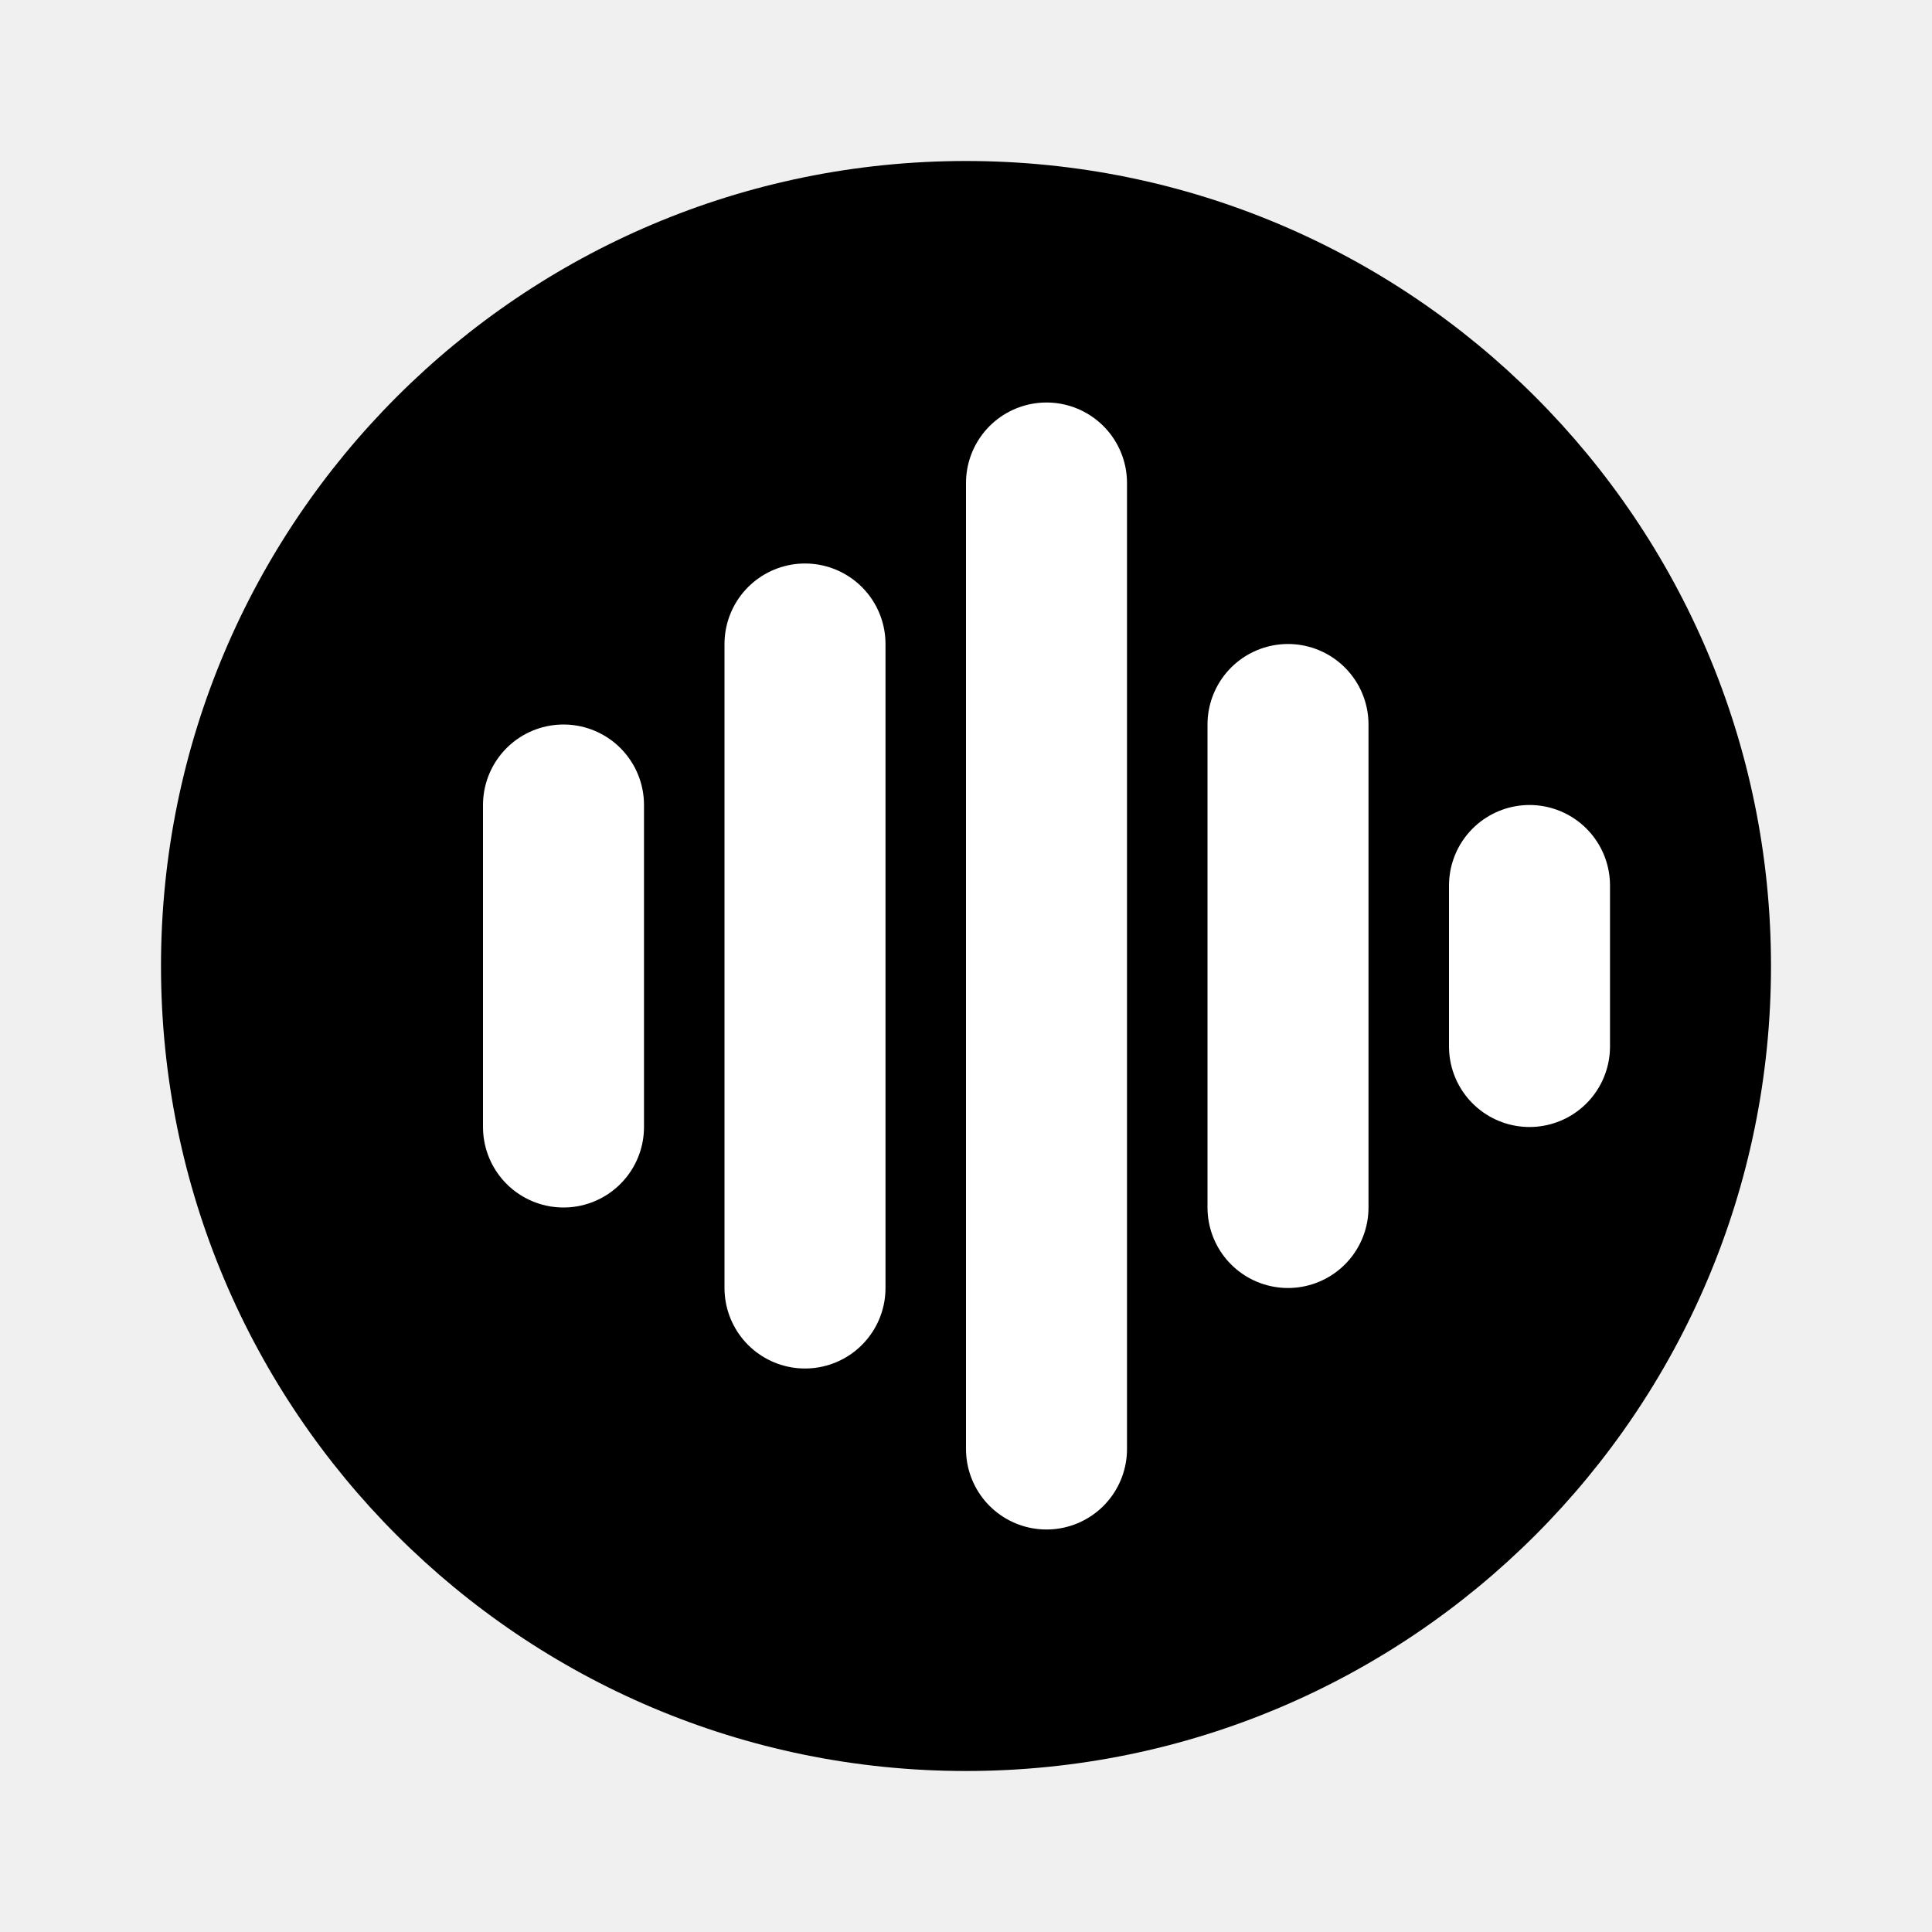
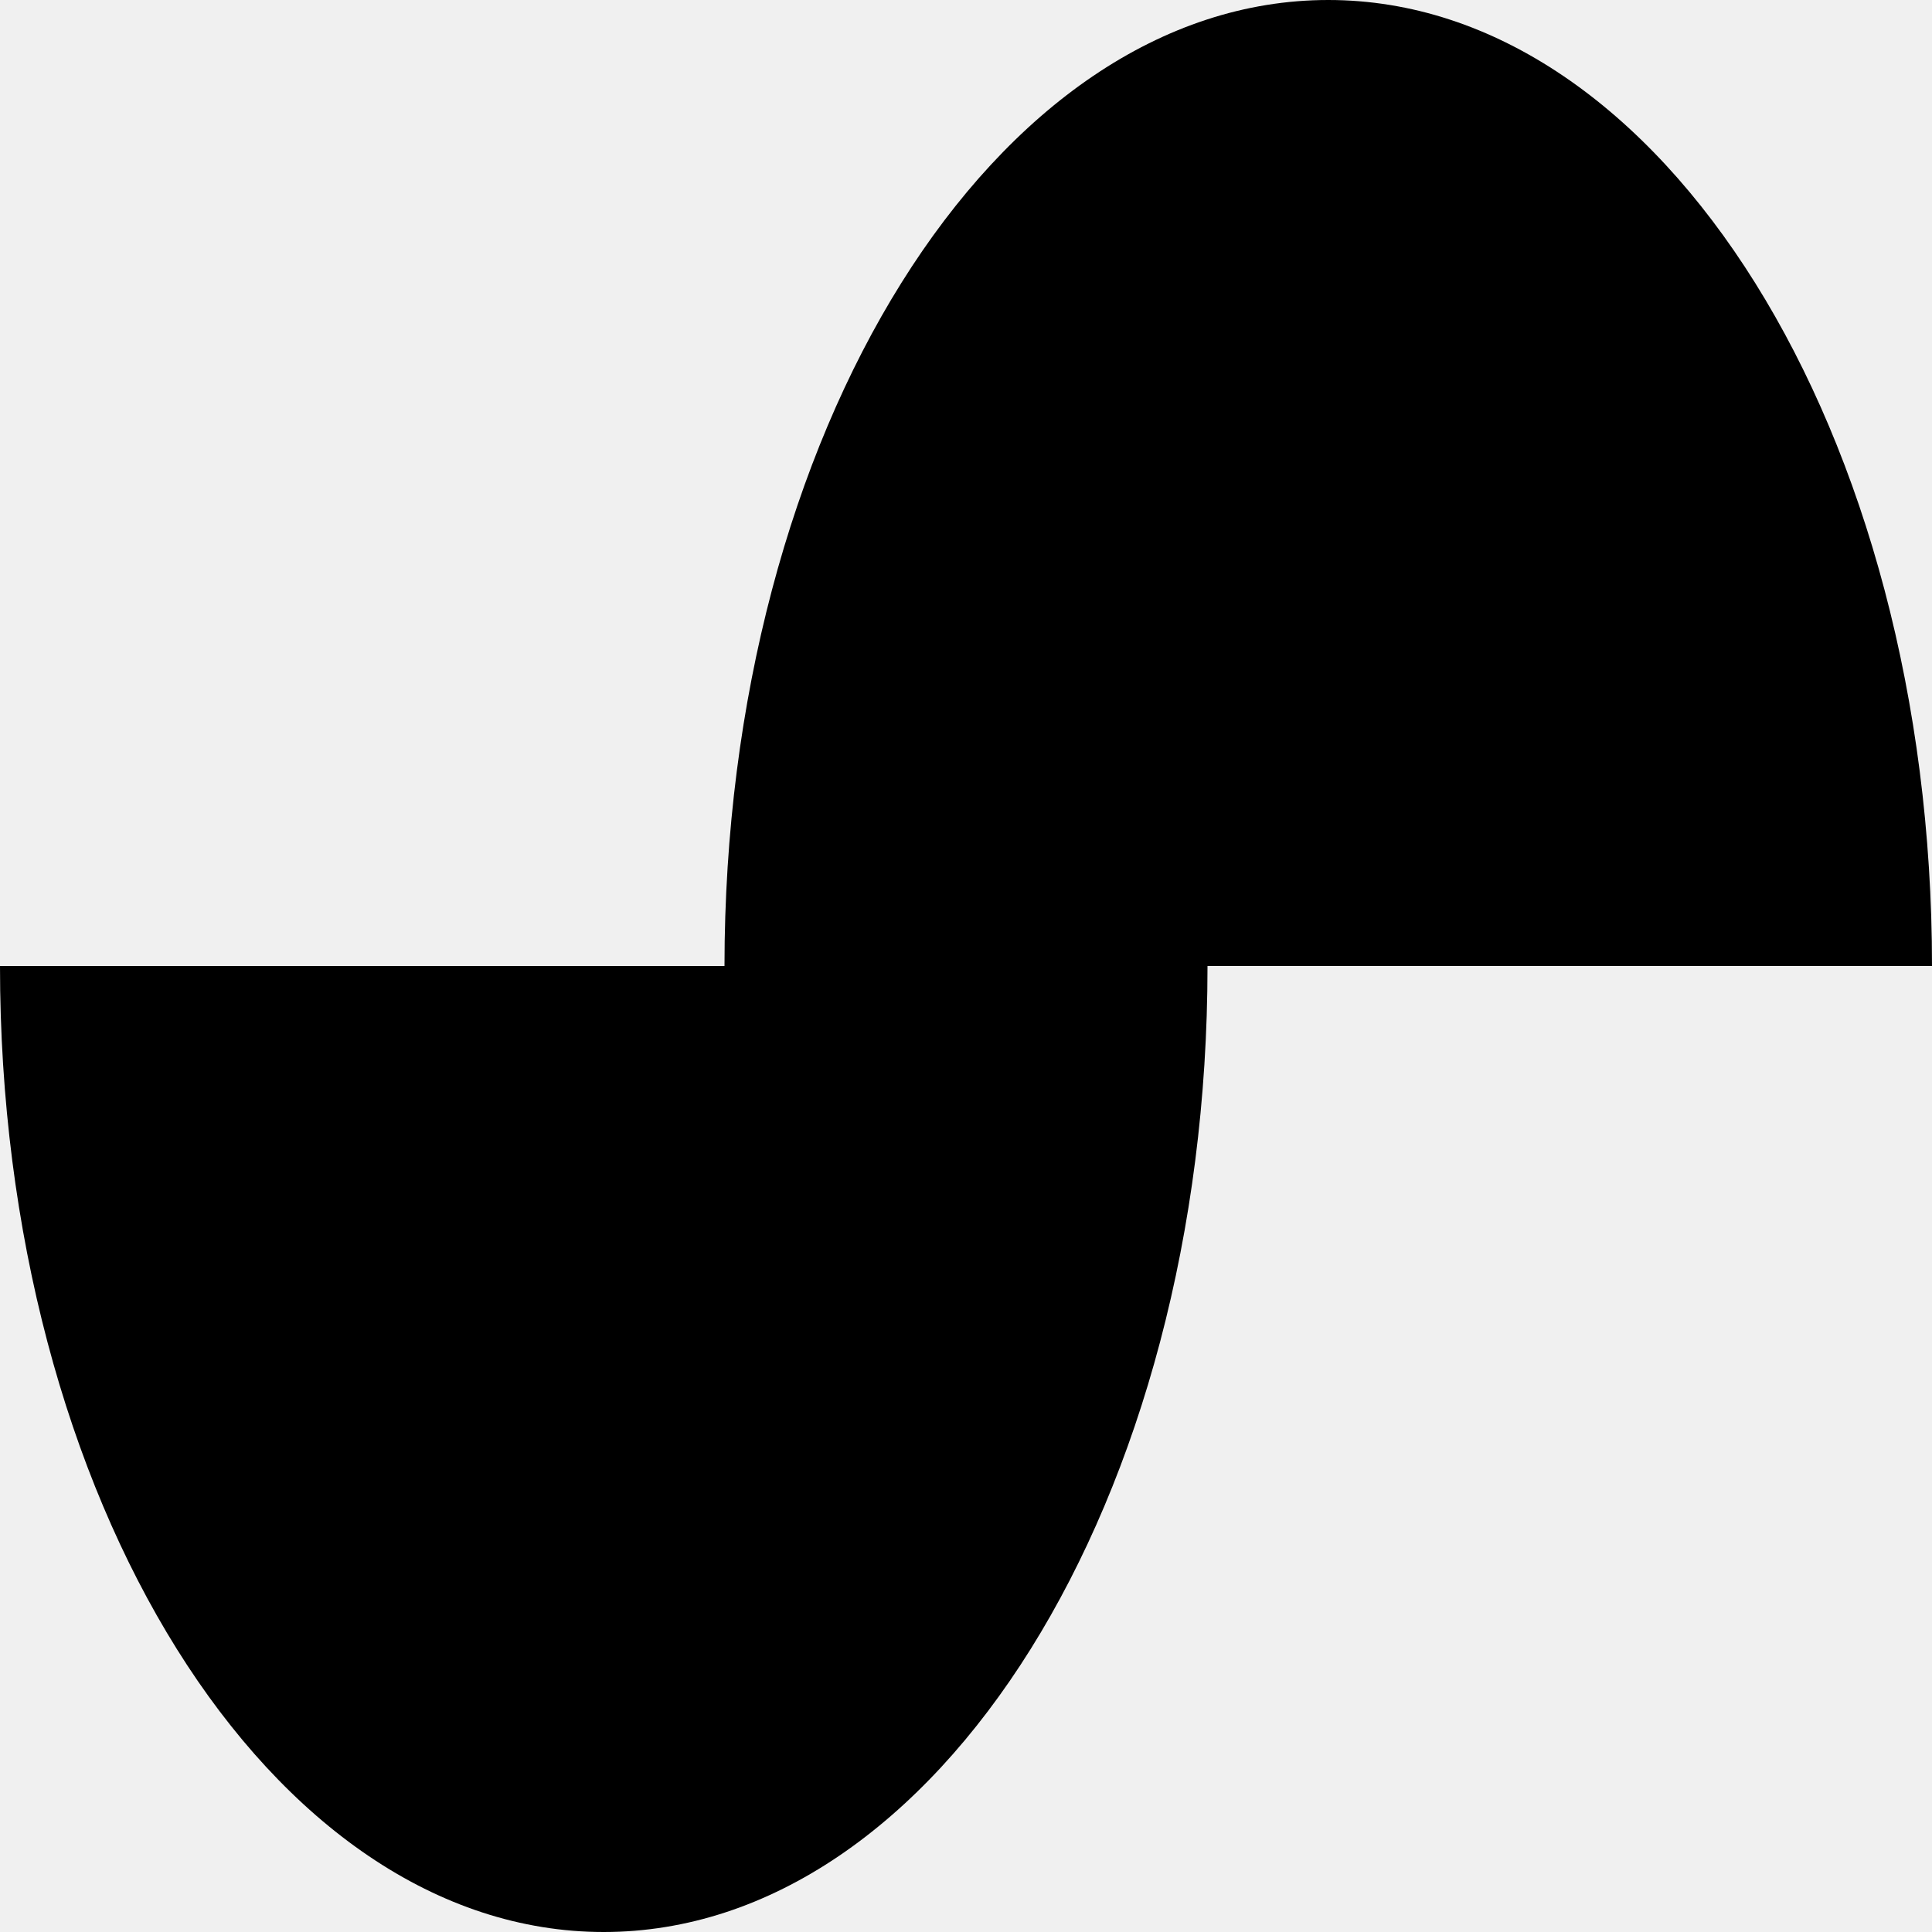
- <svg xmlns="http://www.w3.org/2000/svg" viewBox="0 0 24 24" fill="none">
-   <circle cx="12" cy="12" r="10" fill="#000000" />
-   <path d="M7 14V10M10 16V8M13 18V6M16 15V9M19 13V11" stroke="#FFFFFF" stroke-width="2" stroke-linecap="round" />
+ <svg xmlns="http://www.w3.org/2000/svg" fill="#000000" fill-rule="evenodd" viewBox="0 0 24 24">
+   <path d="M16.5 0C20.642 0 24 5.373 24 12h-9c0 6.627-3.358 12-7.5 12C3.358 24 0 18.627 0 12h9c0-6.627 3.358-12 7.5-12z" />
</svg>
